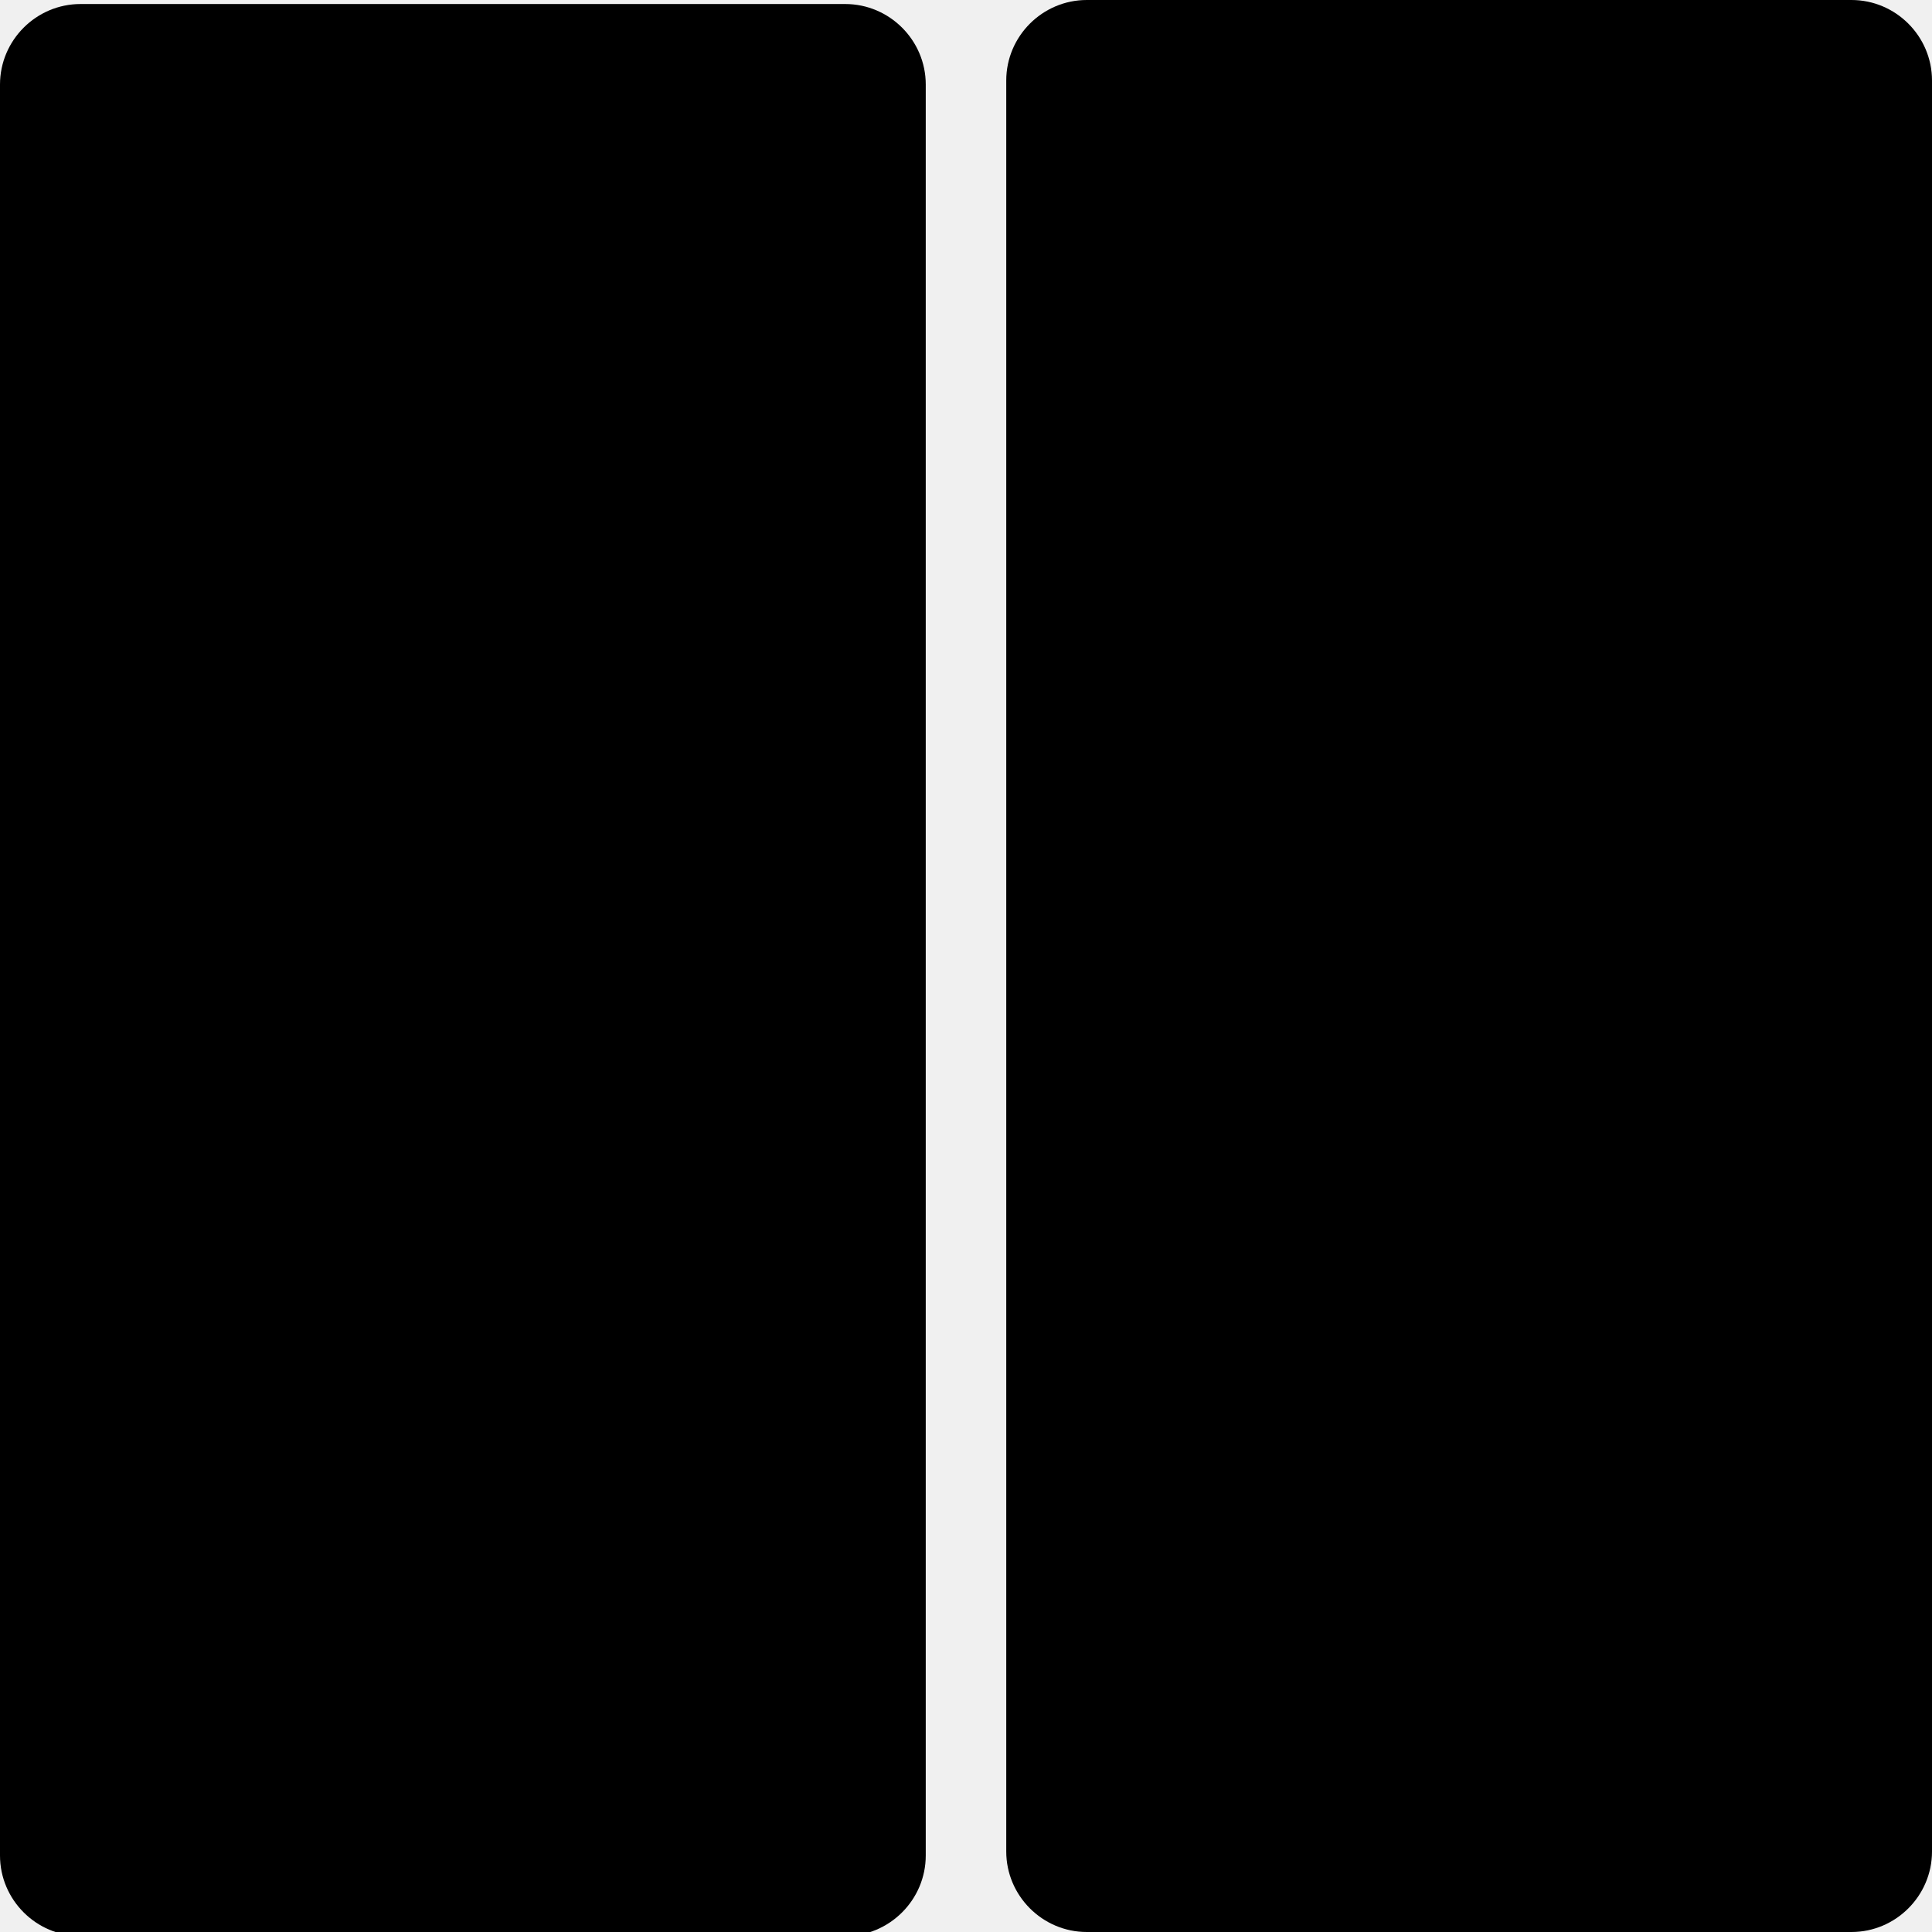
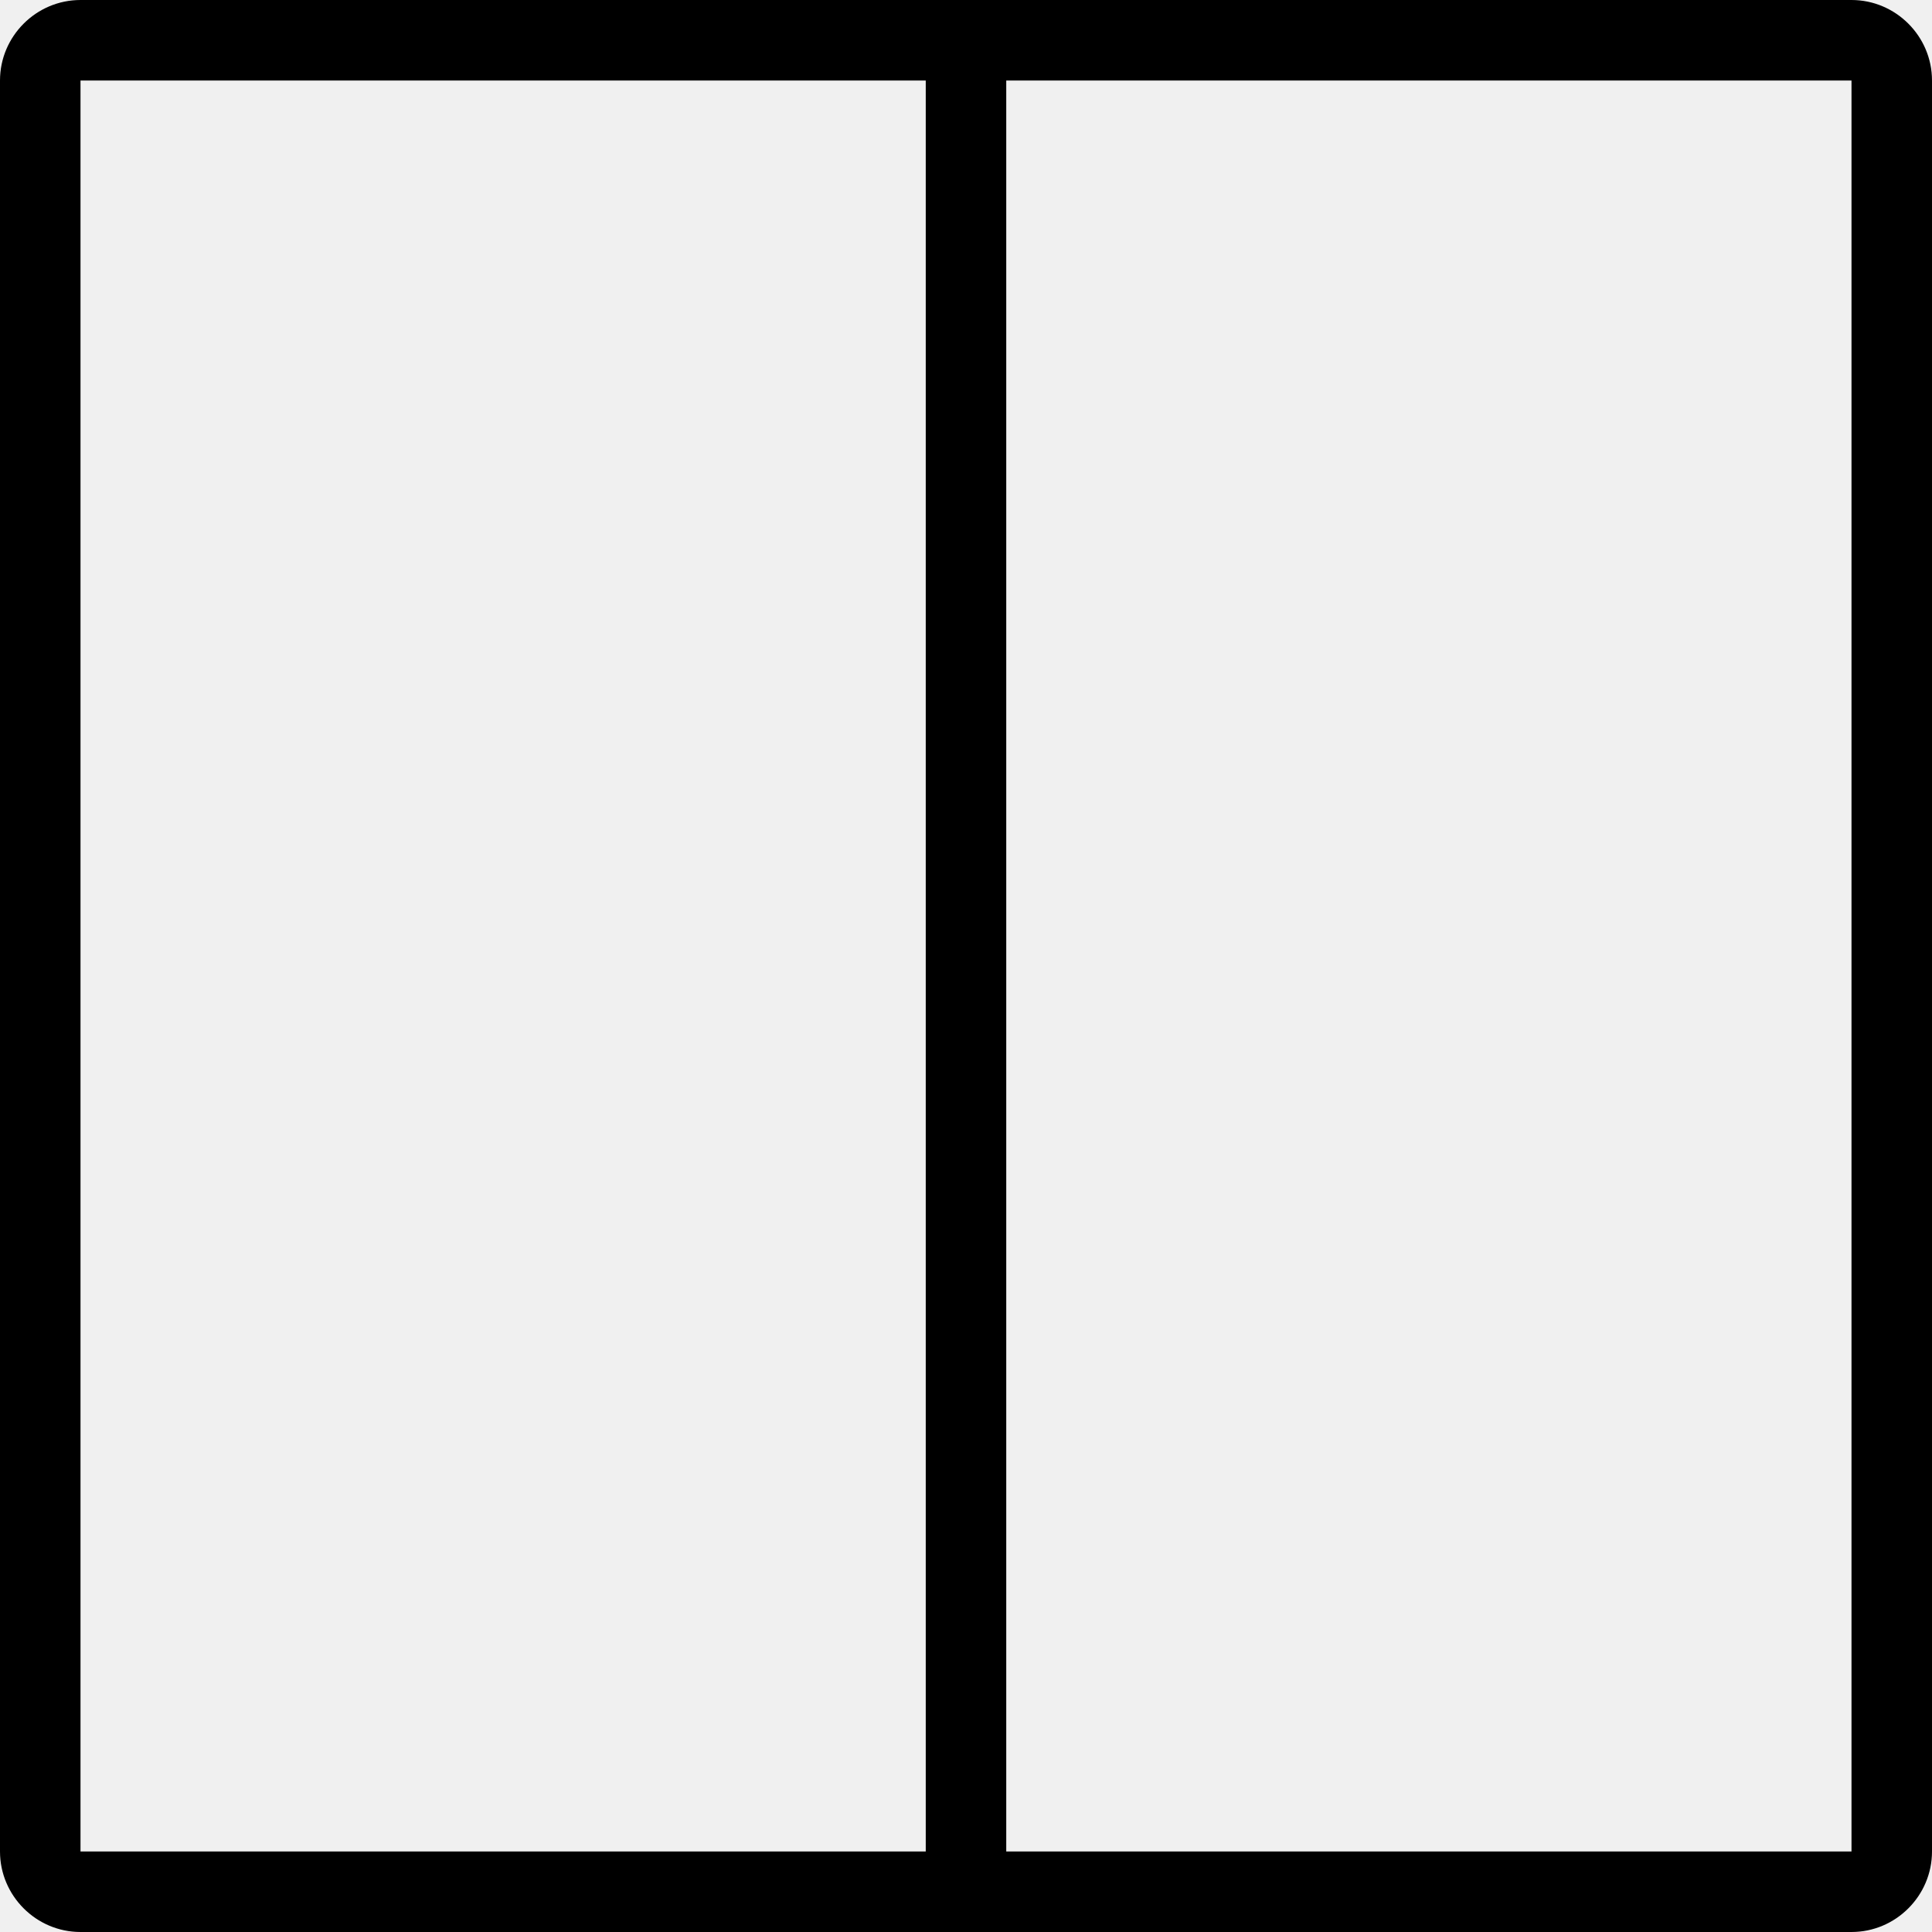
<svg xmlns="http://www.w3.org/2000/svg" width="48" height="48" viewBox="0 0 48 48" fill="none">
-   <g clip-path="url(#clip0)">
-     <path d="M46 0H27C25.9 0 25 0.9 25 2V46C25 47.1 25.9 48 27 48H46C47.1 48 48 47.1 48 46V2C48 0.9 47.1 0 46 0Z" fill="black" />
-     <path d="M21 0.1H2C0.9 0.1 0 1 0 2.1V46.1C0 47.2 0.9 48.1 2 48.1H21C22.1 48.1 23 47.2 23 46.1V2.1C23 1 22.1 0.1 21 0.1Z" fill="black" />
-   </g>
-   <defs>
-     <clipPath id="clip0">
-       <rect width="48" height="48" fill="white" />
-     </clipPath>
-   </defs>
+   <path d="M46 0H2C0.9 0 0 0.9 0 2V46C0 47.1 0.9 48 2 48H46C47.1 48 48 47.1 48 46V2C48 0.9 47.1 0 46 0ZM2 2H23V46H2V2ZM46 46H25V2H46V46Z" fill="black" />
</svg>
